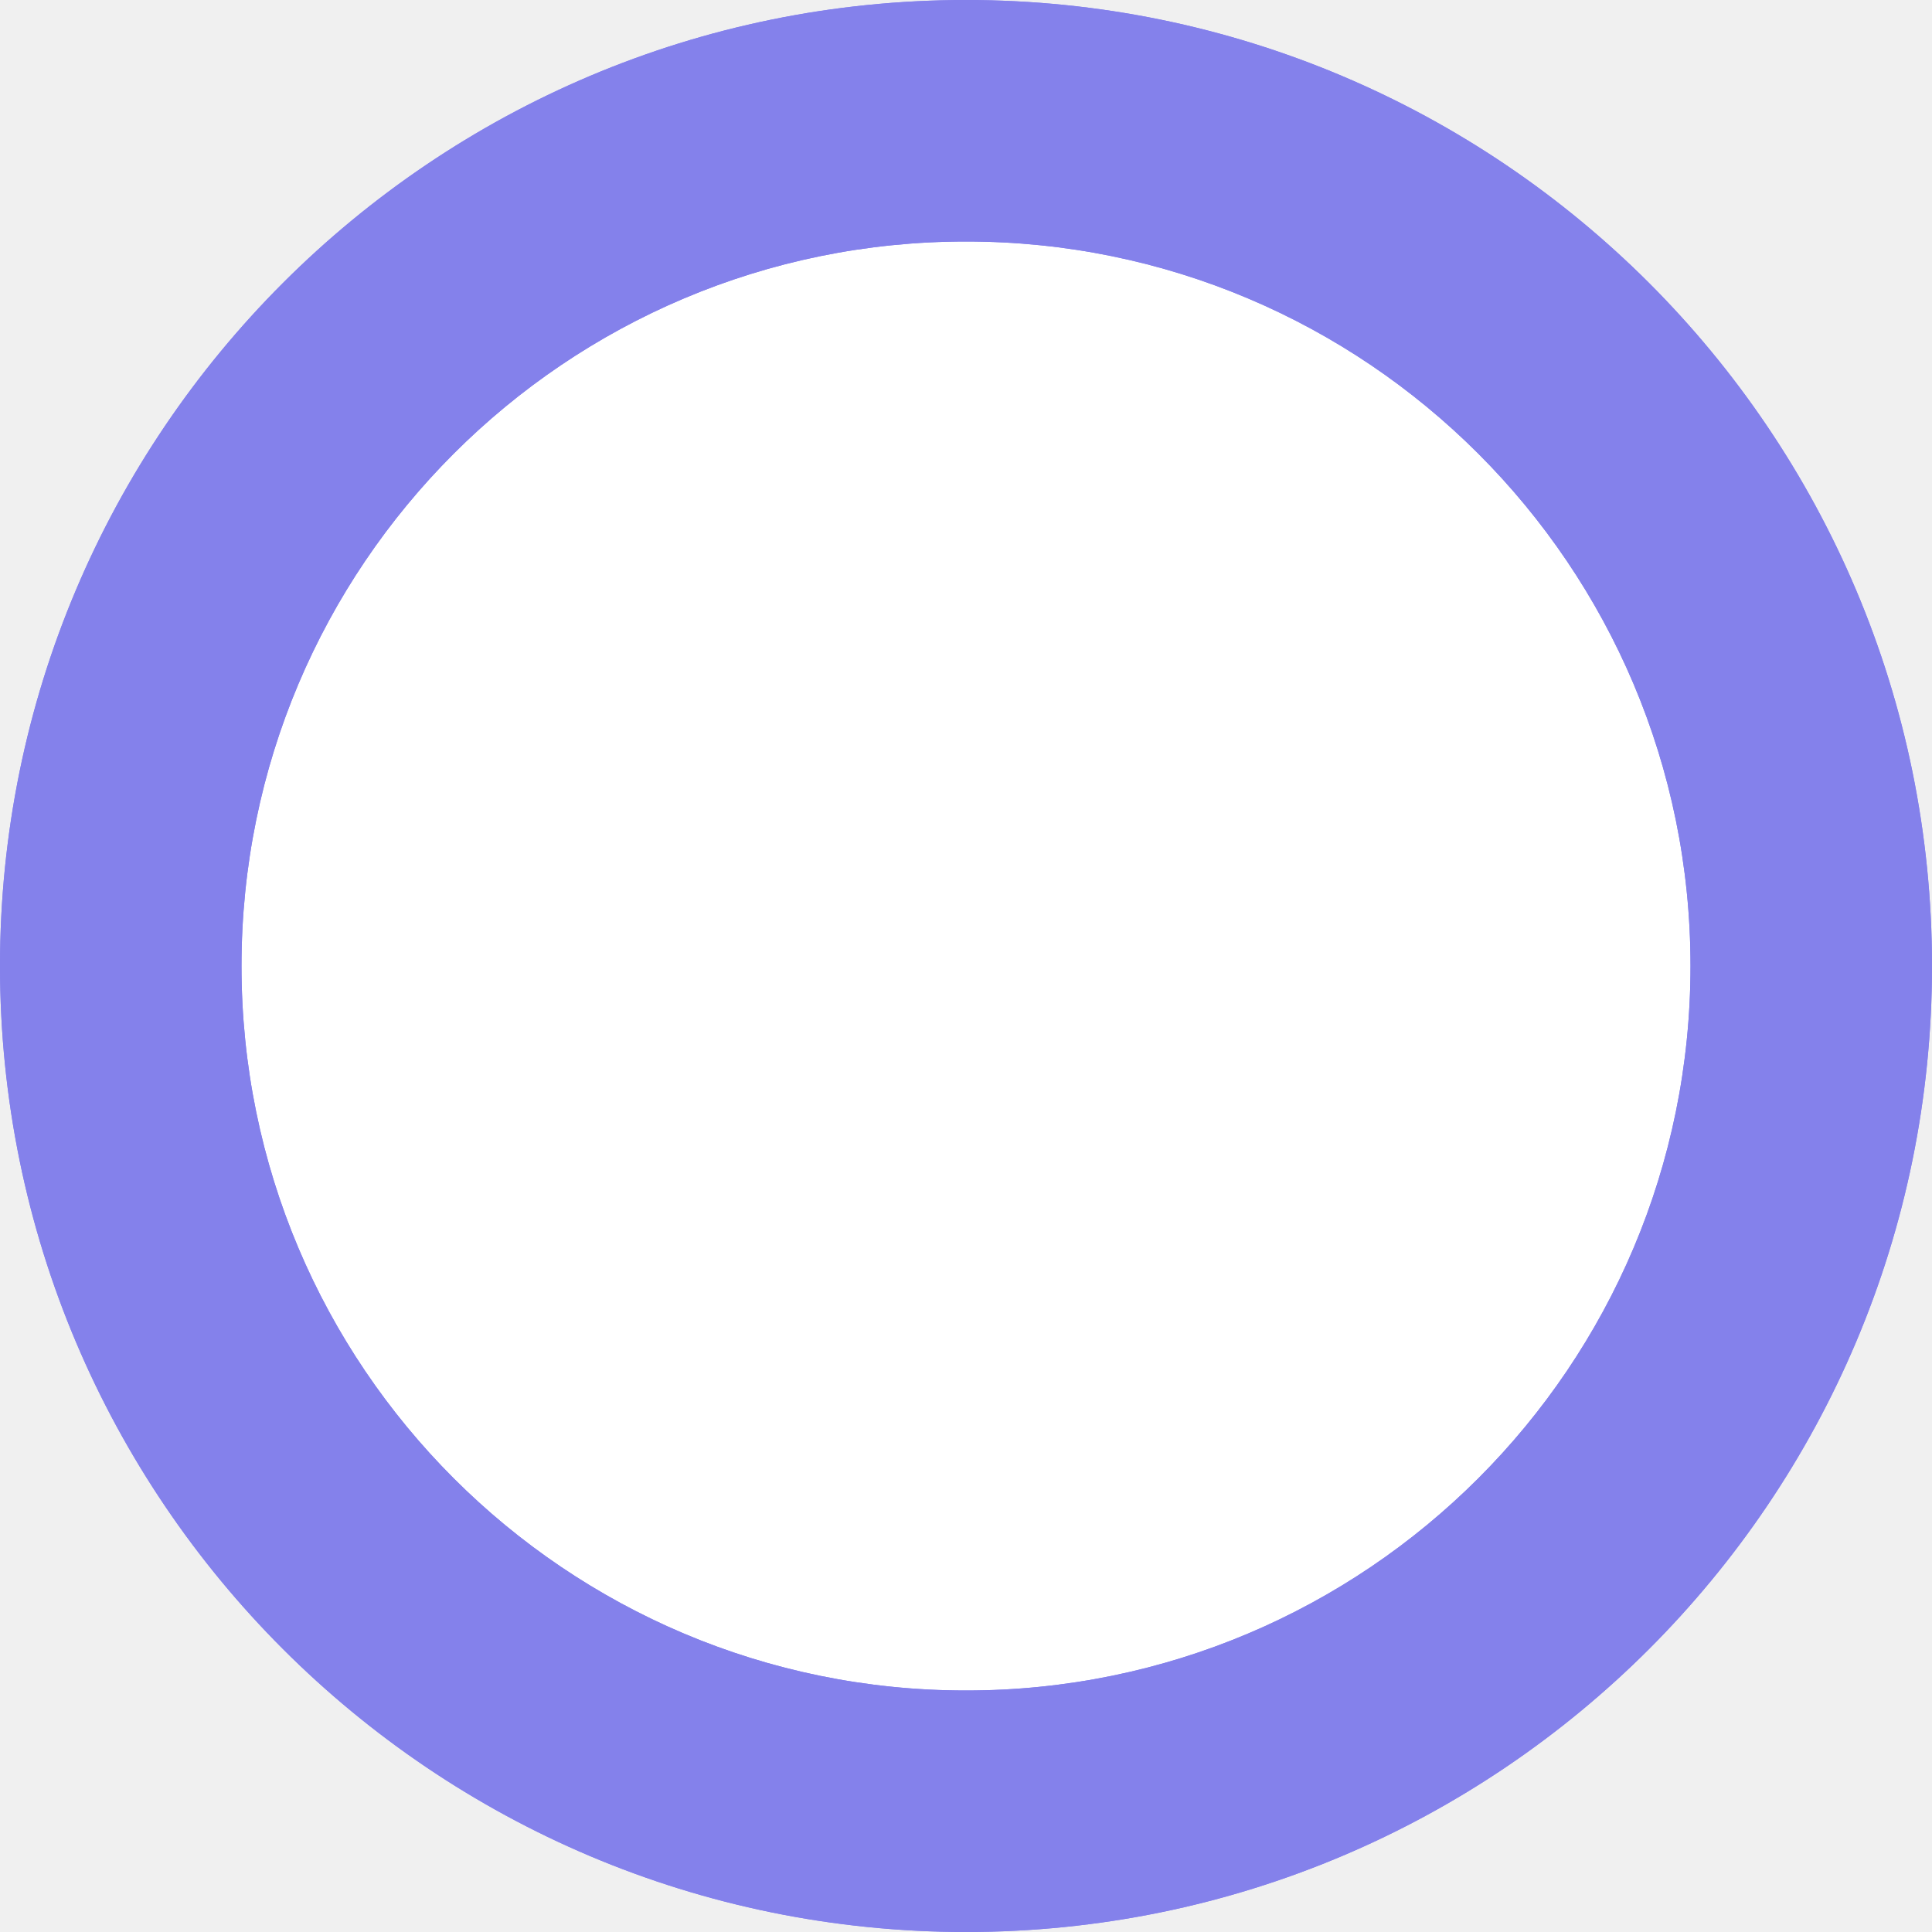
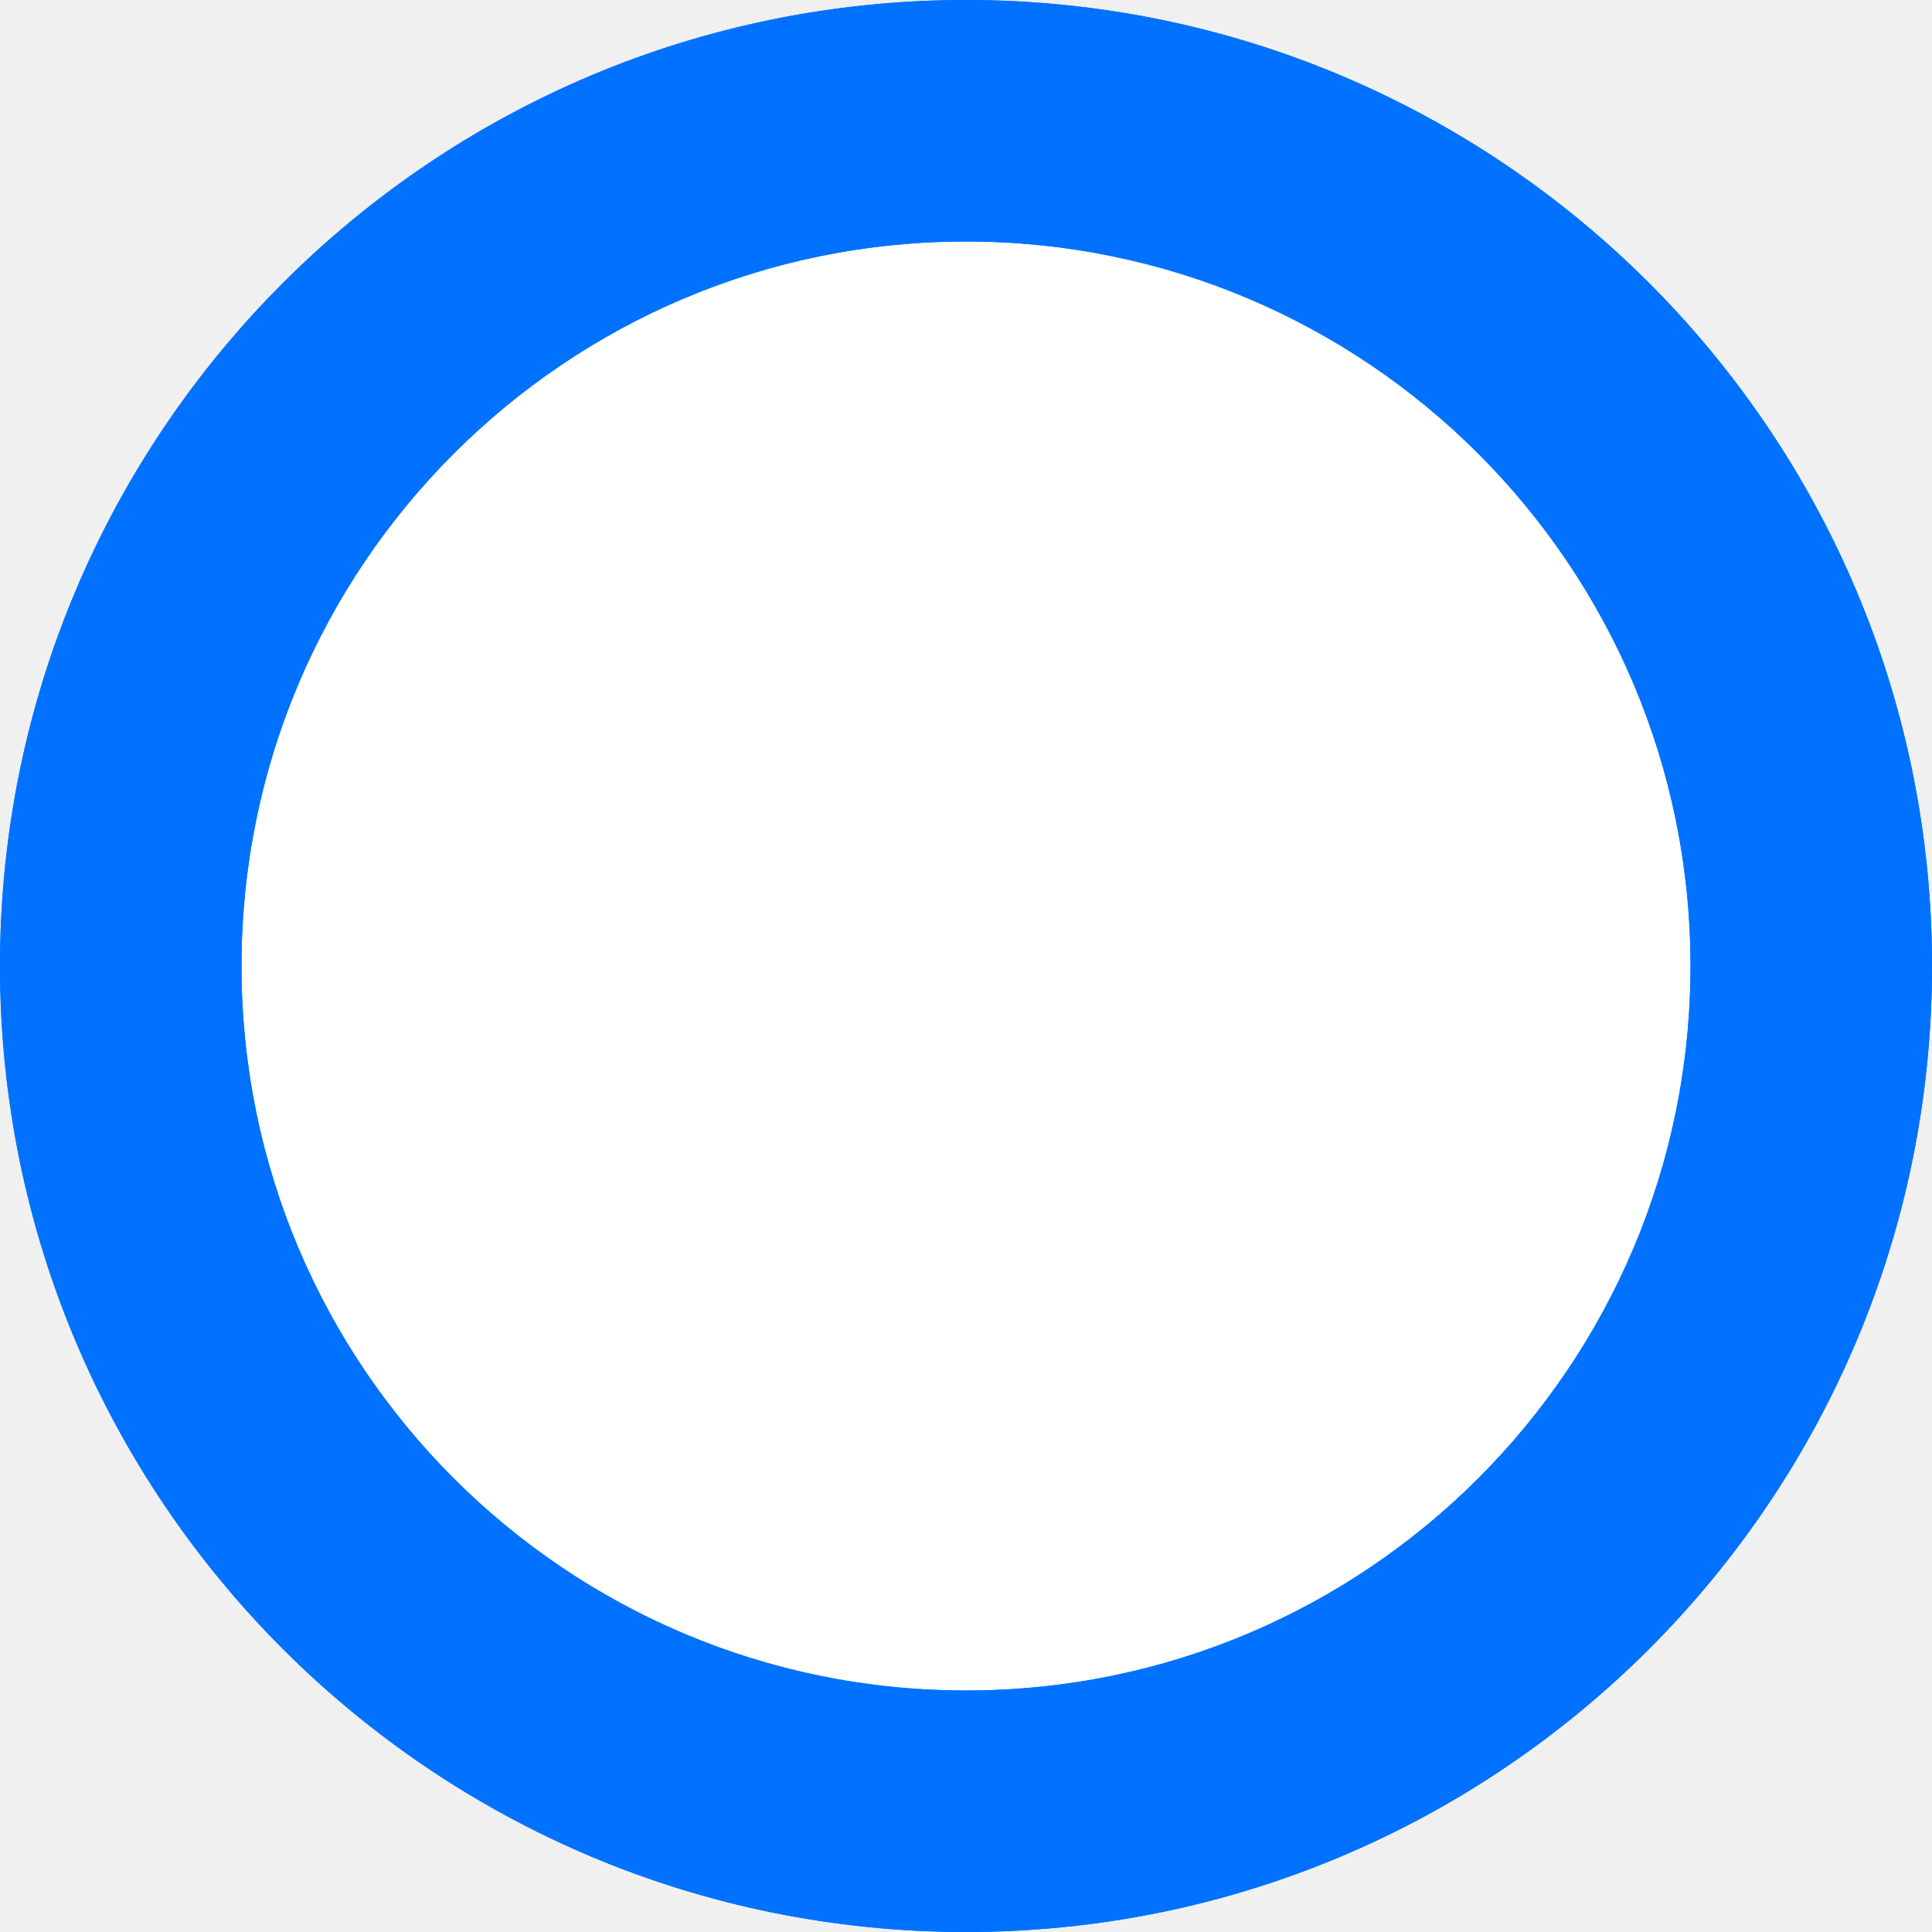
<svg xmlns="http://www.w3.org/2000/svg" xmlns:xlink="http://www.w3.org/1999/xlink" viewBox="0 0 16 16">
  <defs>
    <path id="a" d="M8 16c-4.418 0-8-3.582-8-8s3.582-8 8-8 8 3.582 8 8-3.582 8-8 8zm0-2c3.314 0 6-2.686 6-6s-2.686-6-6-6-6 2.686-6 6 2.686 6 6 6z" />
  </defs>
  <g fill="none" fill-rule="evenodd">
    <path fill="#FFF" d="M8 16c-4.418 0-8-3.582-8-8s3.582-8 8-8 8 3.582 8 8-3.582 8-8 8z" />
    <mask id="b" fill="#fff">
      <use xlink:href="#a" />
    </mask>
-     <use fill="#8481EB" fill-rule="nonzero" xlink:href="#a" />
-     <path fill="#8481EB" d="M0 0h65v16H0z" mask="url(#b)" />
+     <use fill="#0072FF" fill-rule="nonzero" xlink:href="#a" />
+     <path fill="#0072FF" d="M0 0h65v16H0z" mask="url(#b)" />
  </g>
</svg>
